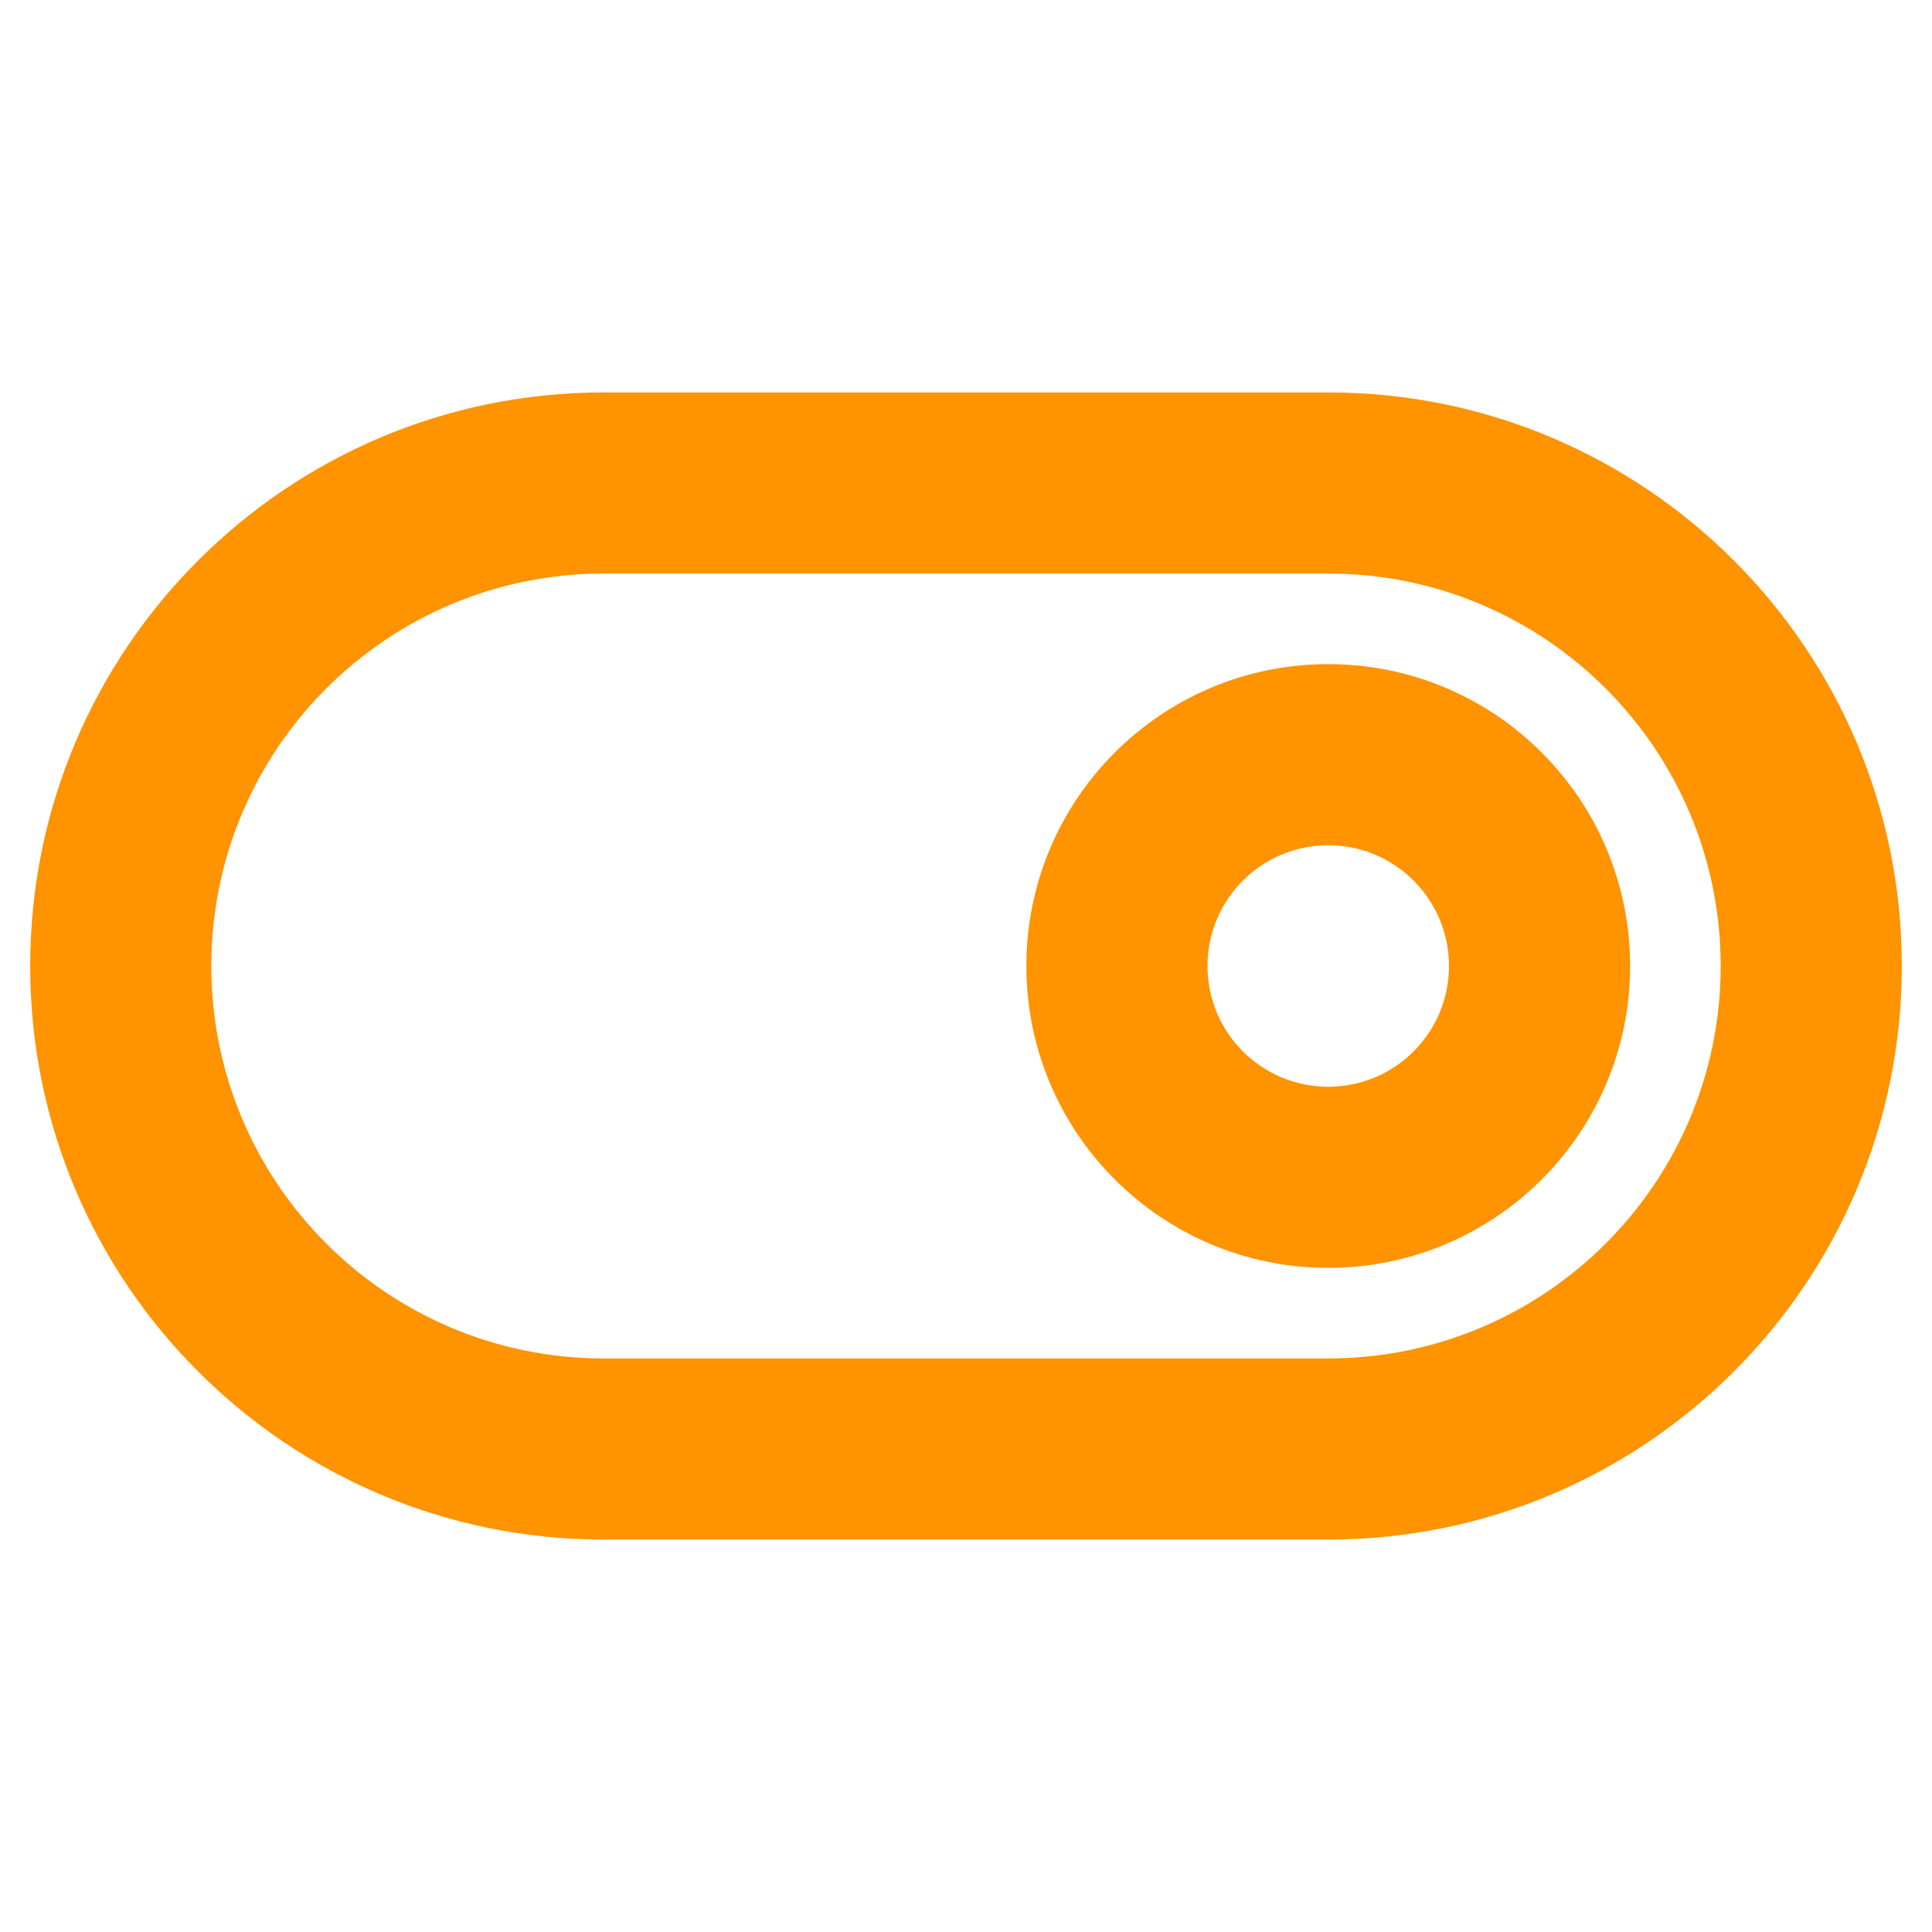
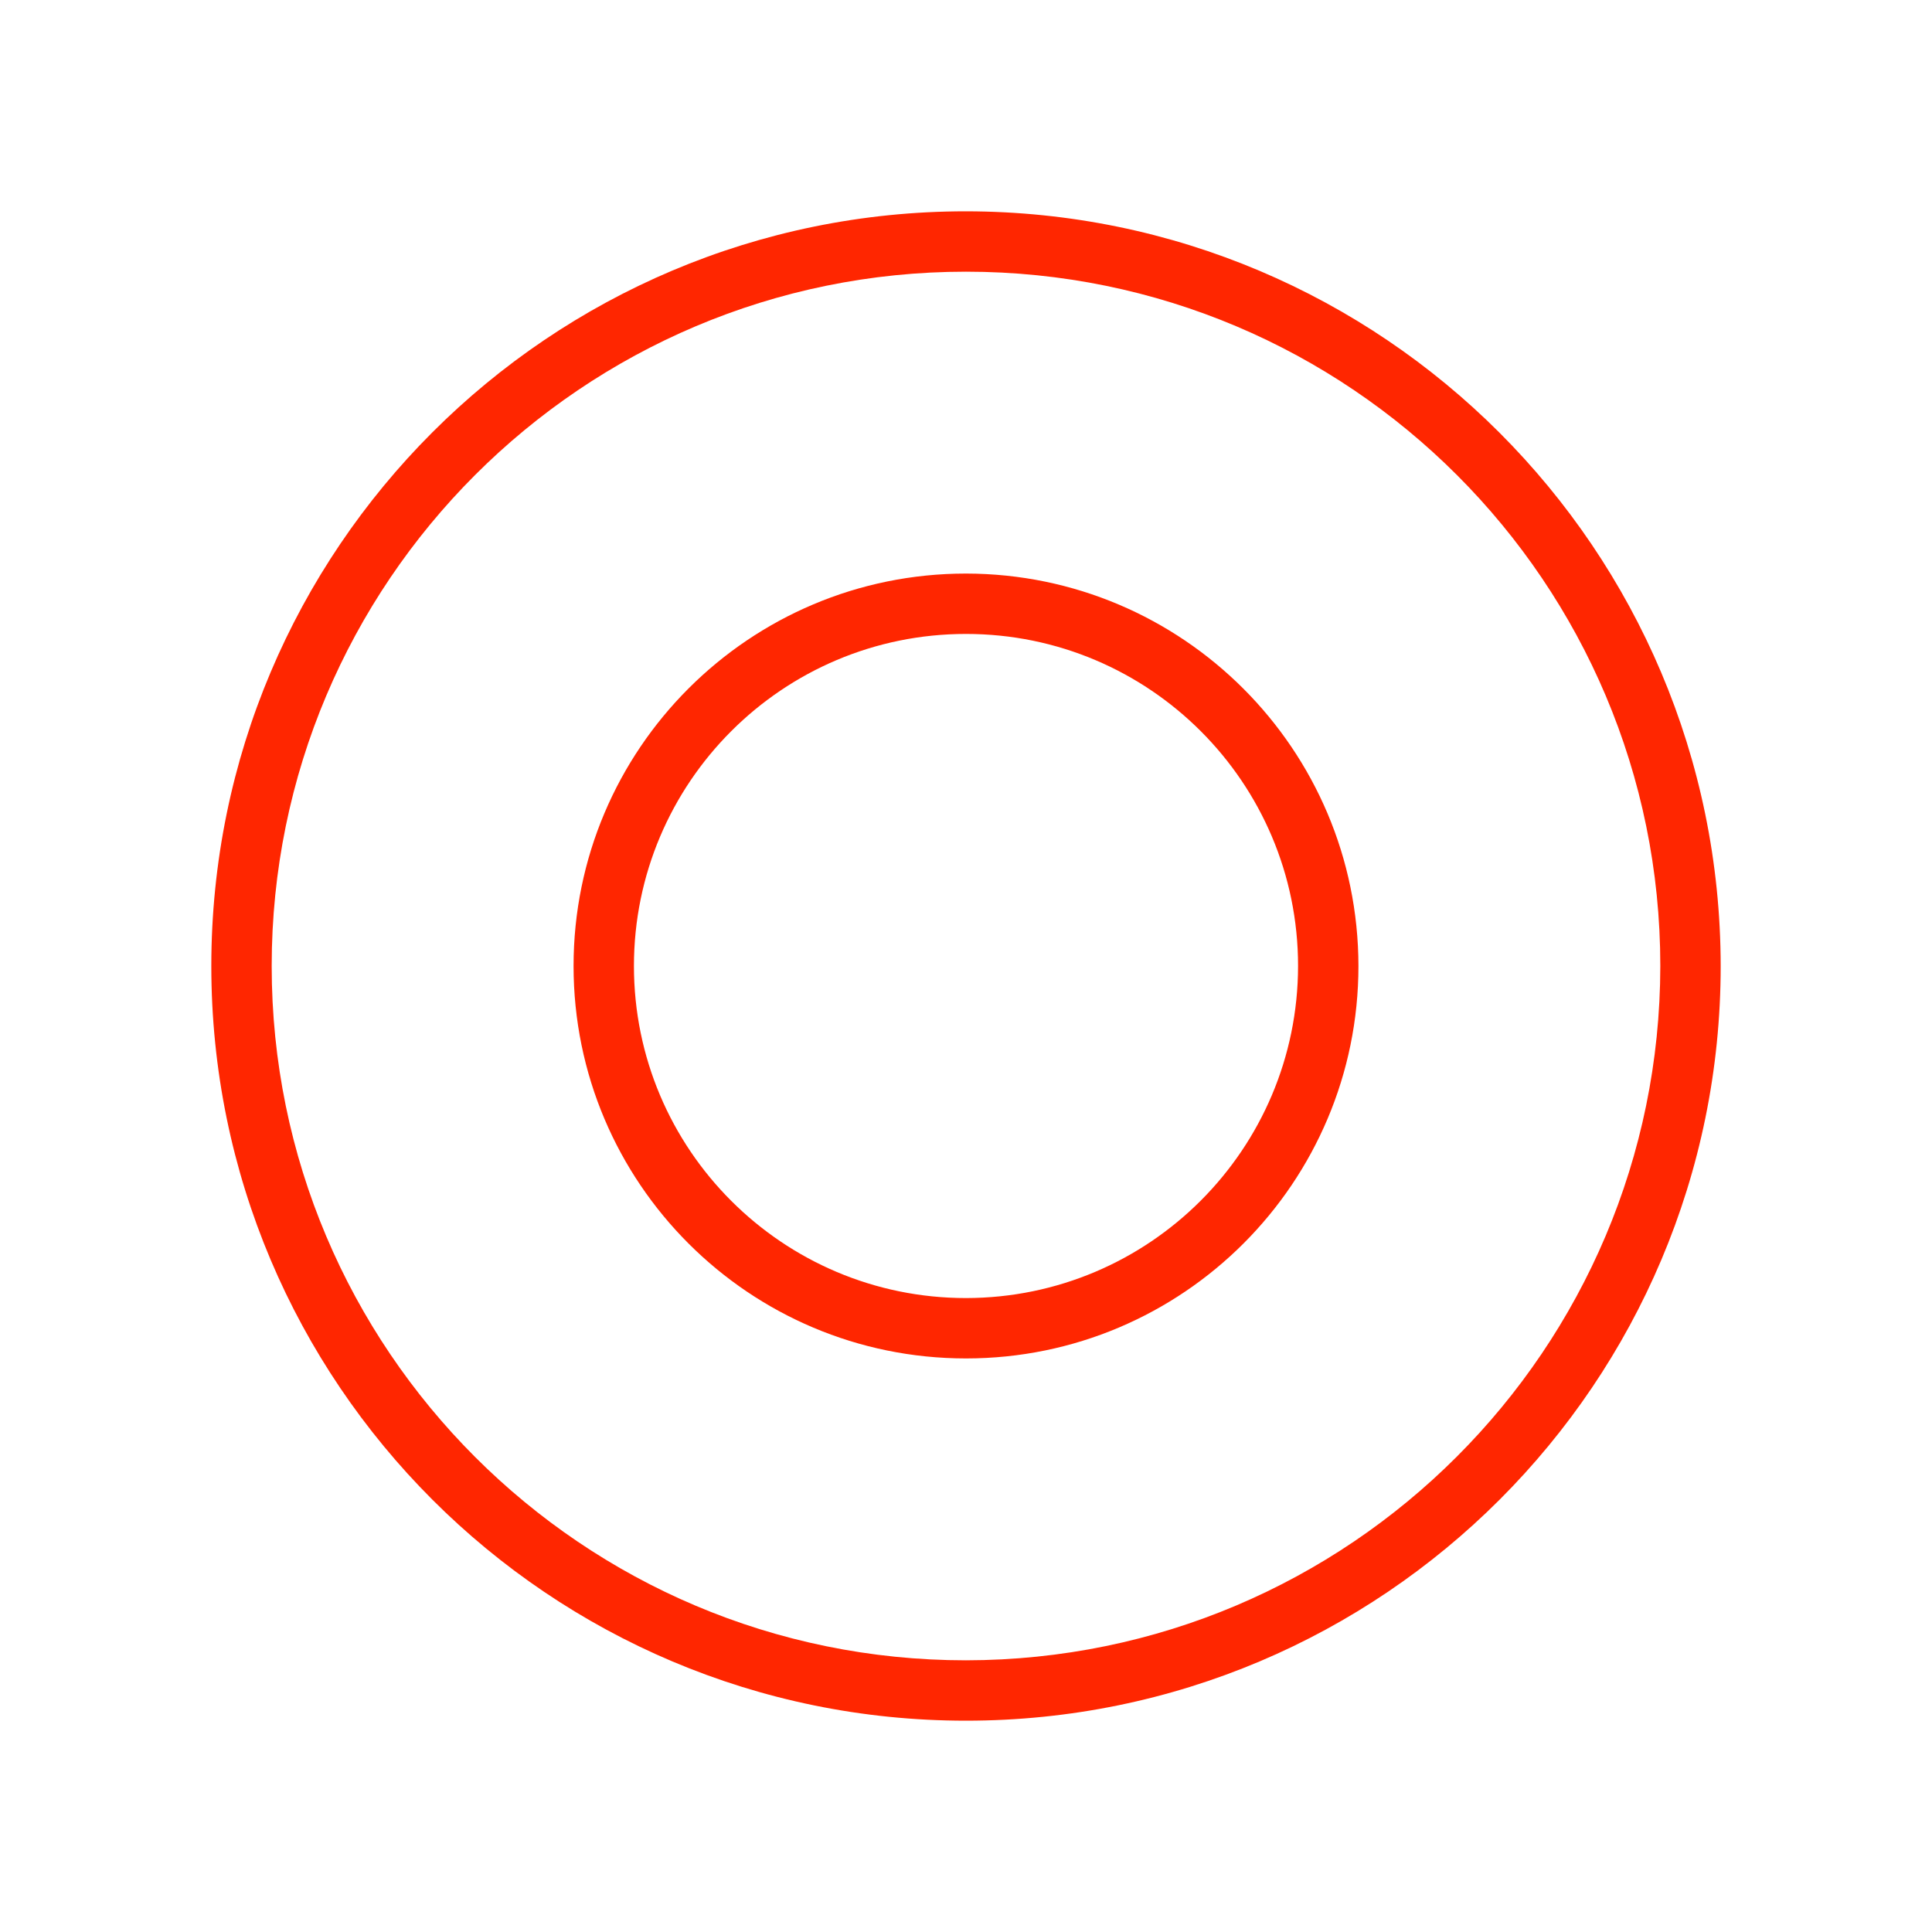
- <svg xmlns="http://www.w3.org/2000/svg" width="40" height="40" fill="#ff9300" viewBox="0 0 256 256">
-   <path d="M176,52H80a76,76,0,0,0,0,152h96a76,76,0,0,0,0-152Zm0,128H80A52,52,0,0,1,80,76h96a52,52,0,0,1,0,104Zm0-92a40,40,0,1,0,40,40A40,40,0,0,0,176,88Zm0,56a16,16,0,1,1,16-16A16,16,0,0,1,176,144Z" />
+ <svg xmlns="http://www.w3.org/2000/svg" width="32" height="32" fill="#ff2600" viewBox="0 0 256 256">
+   <path d="M128,28A100,100,0,1,0,228,128,100.11,100.11,0,0,0,128,28Zm0,192a92,92,0,1,1,92-92A92.1,92.1,0,0,1,128,220Zm0-144a52,52,0,1,0,52,52A52.06,52.06,0,0,0,128,76Zm0,96a44,44,0,1,1,44-44A44.05,44.05,0,0,1,128,172Z" />
</svg>
